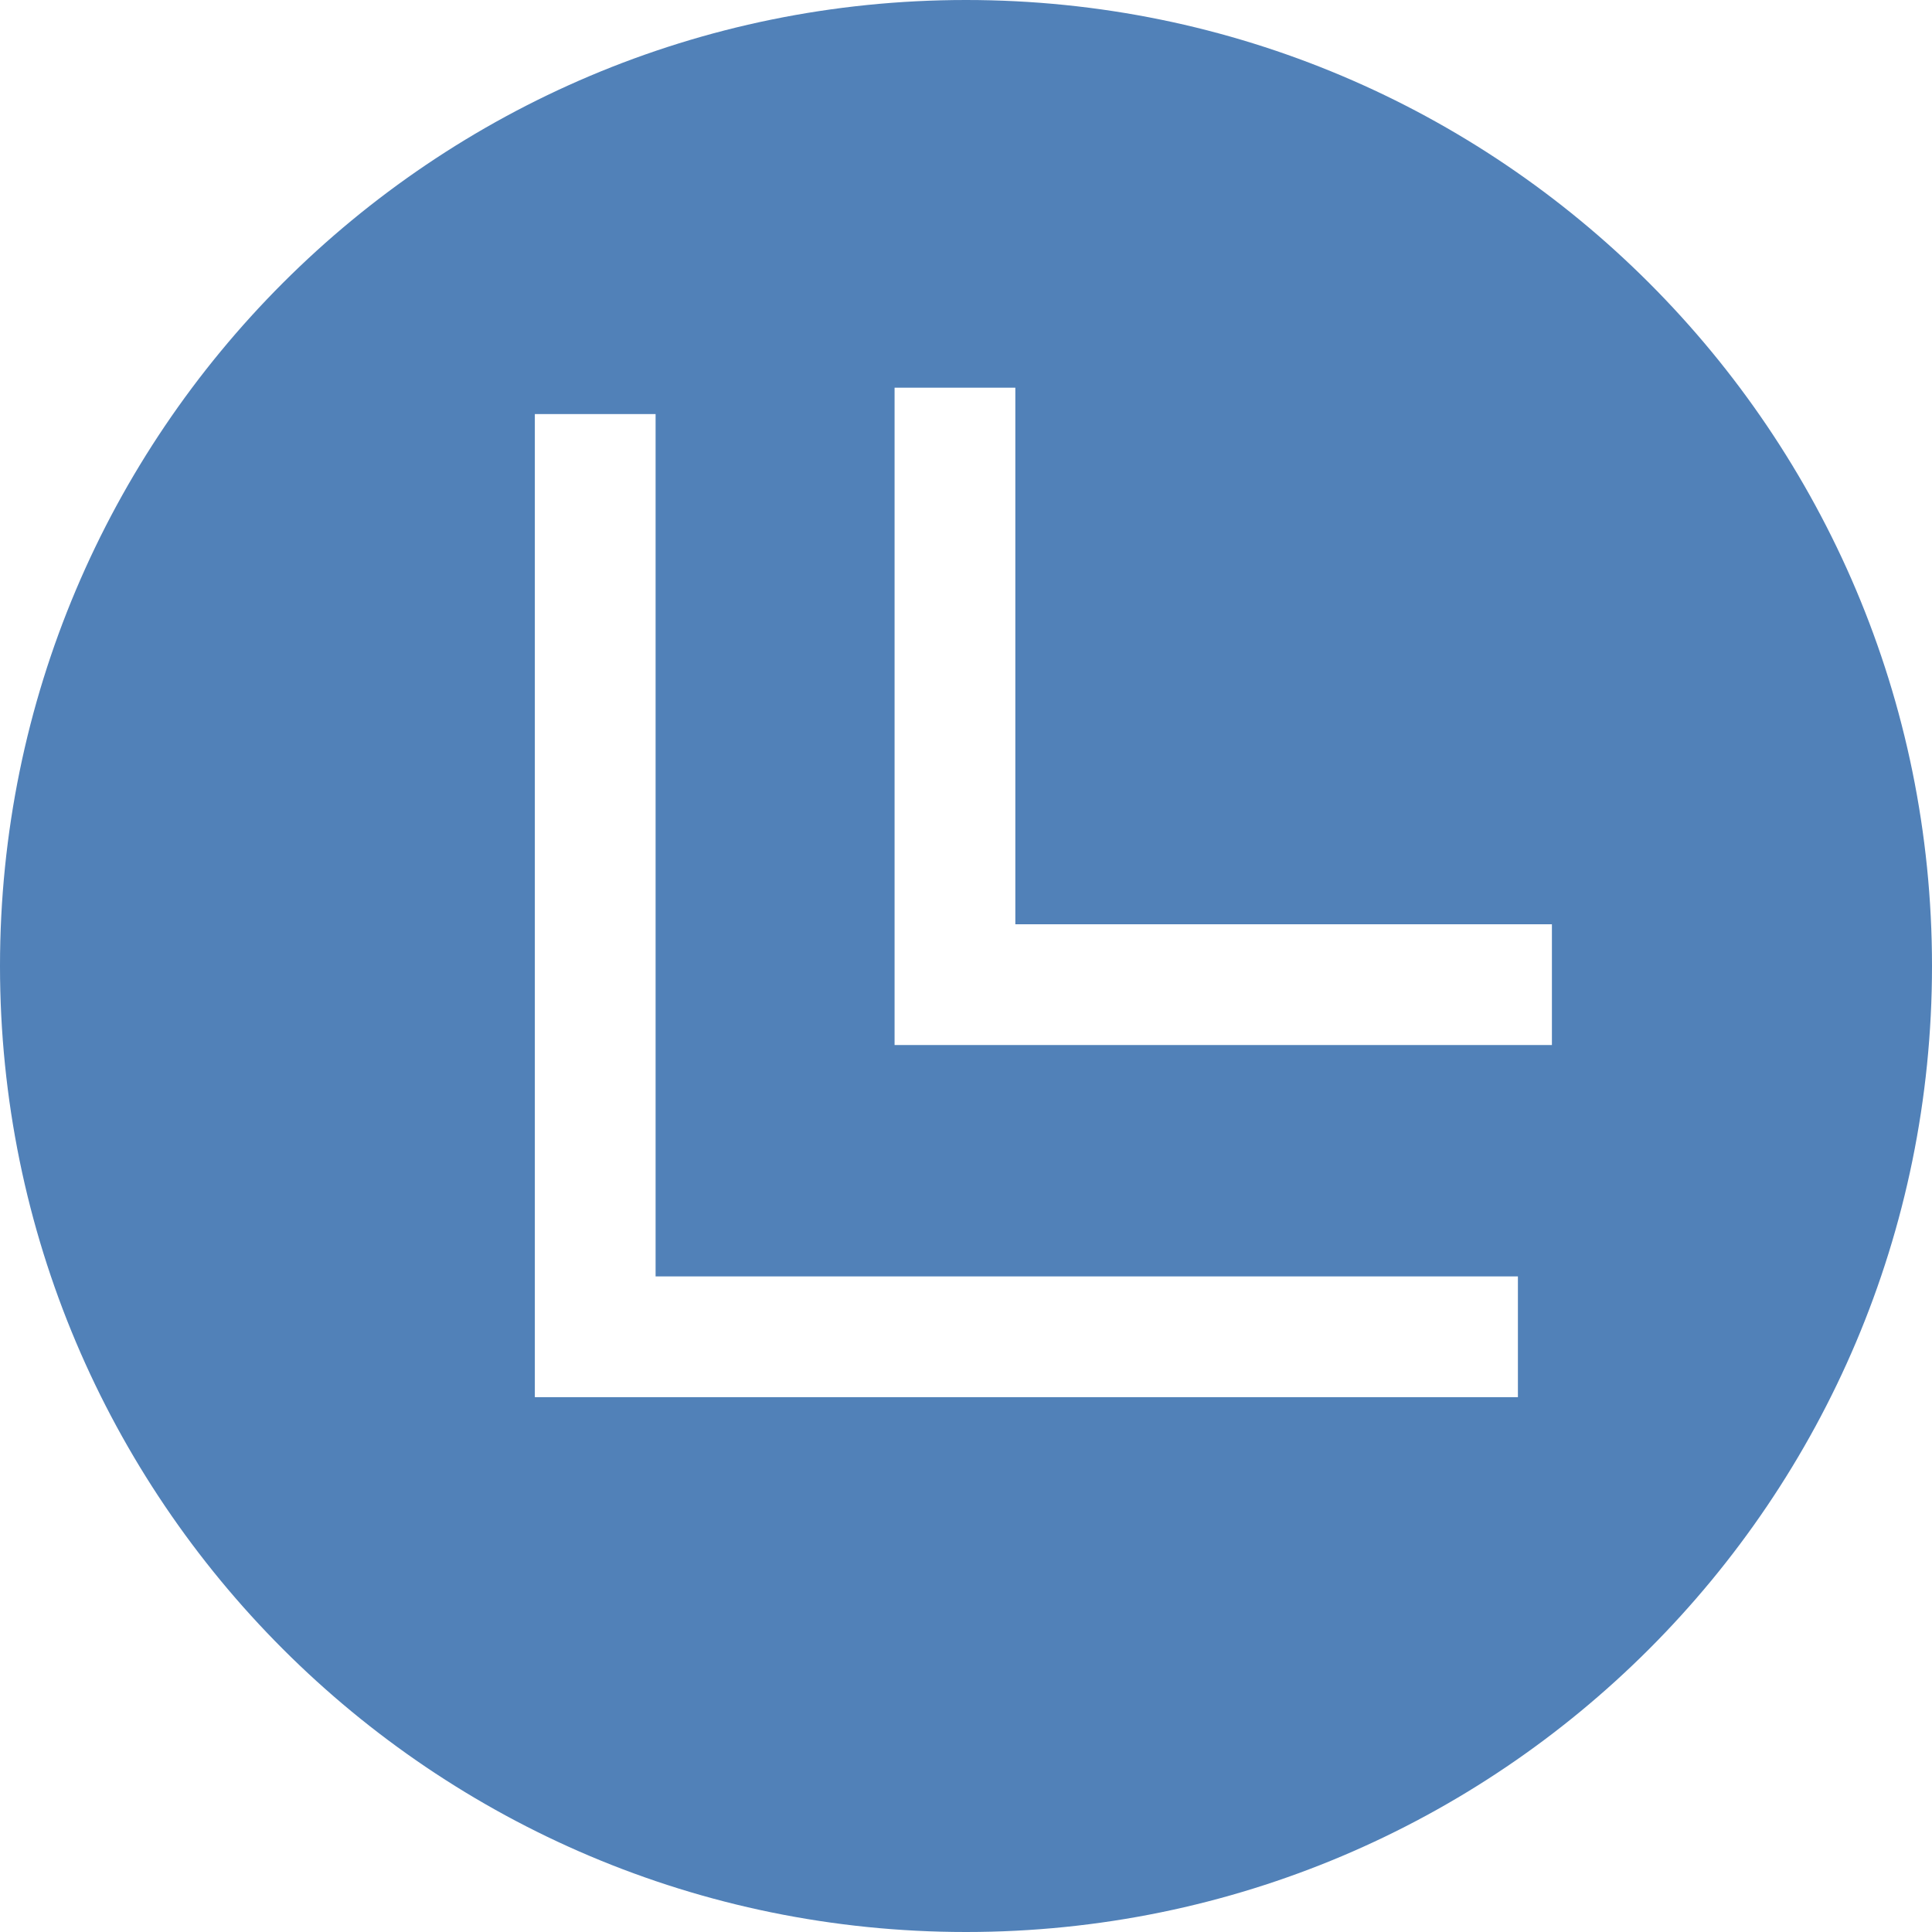
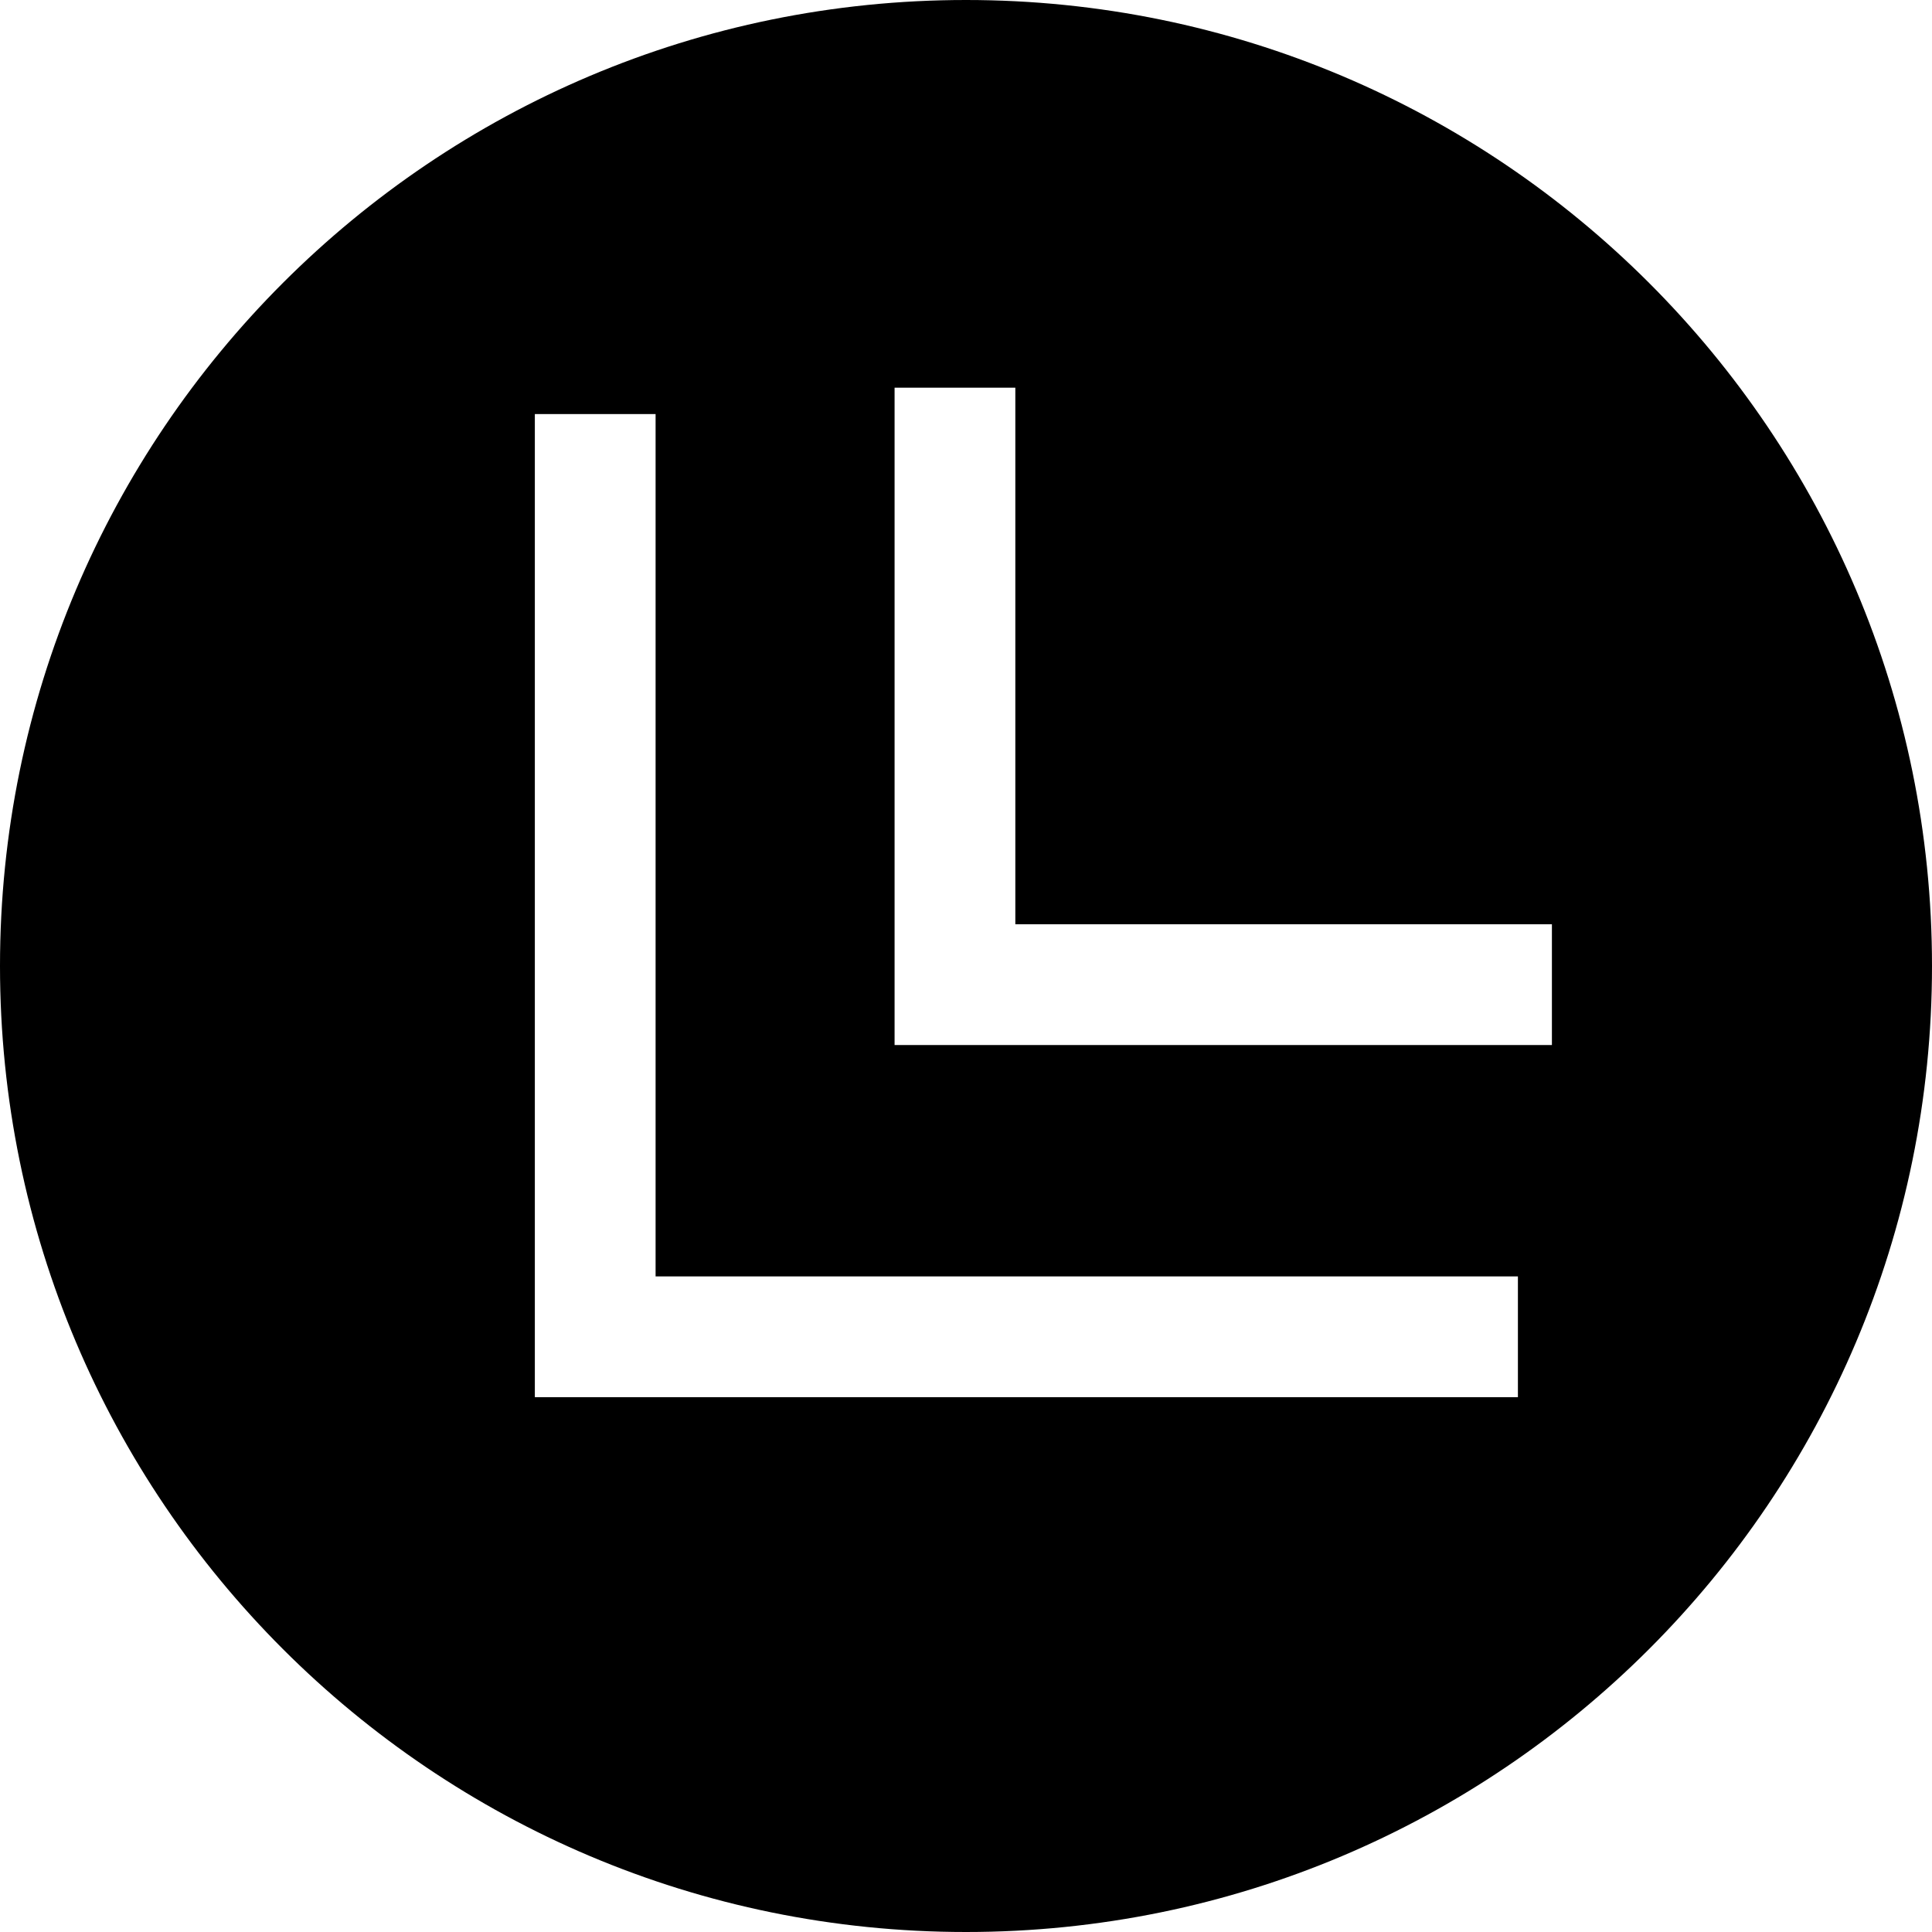
- <svg xmlns="http://www.w3.org/2000/svg" width="30px" height="30px" viewBox="0 0 30 30" version="1.1" fill="#5181B8">
+ <svg xmlns="http://www.w3.org/2000/svg" viewBox="0 0 30 30" version="1.1" fill="currentColor">
  <path style=" stroke:none;fill-rule:nonzero;fill-opacity:1;" d="M 15 30 C 23.285 30 30 23.285 30 15 C 30 6.715 23.285 0 15 0 C 6.715 0 0 6.715 0 15 C 0 23.285 6.715 30 15 30 Z M 13.891 6.02 L 15.766 6.02 L 15.766 14.352 L 24.098 14.352 L 24.098 16.227 L 13.891 16.227 Z M 8.305 6.43 L 10.18 6.43 L 10.18 19.82 L 23.57 19.82 L 23.57 21.695 L 8.305 21.695 Z M 8.305 6.43 " />
</svg>
